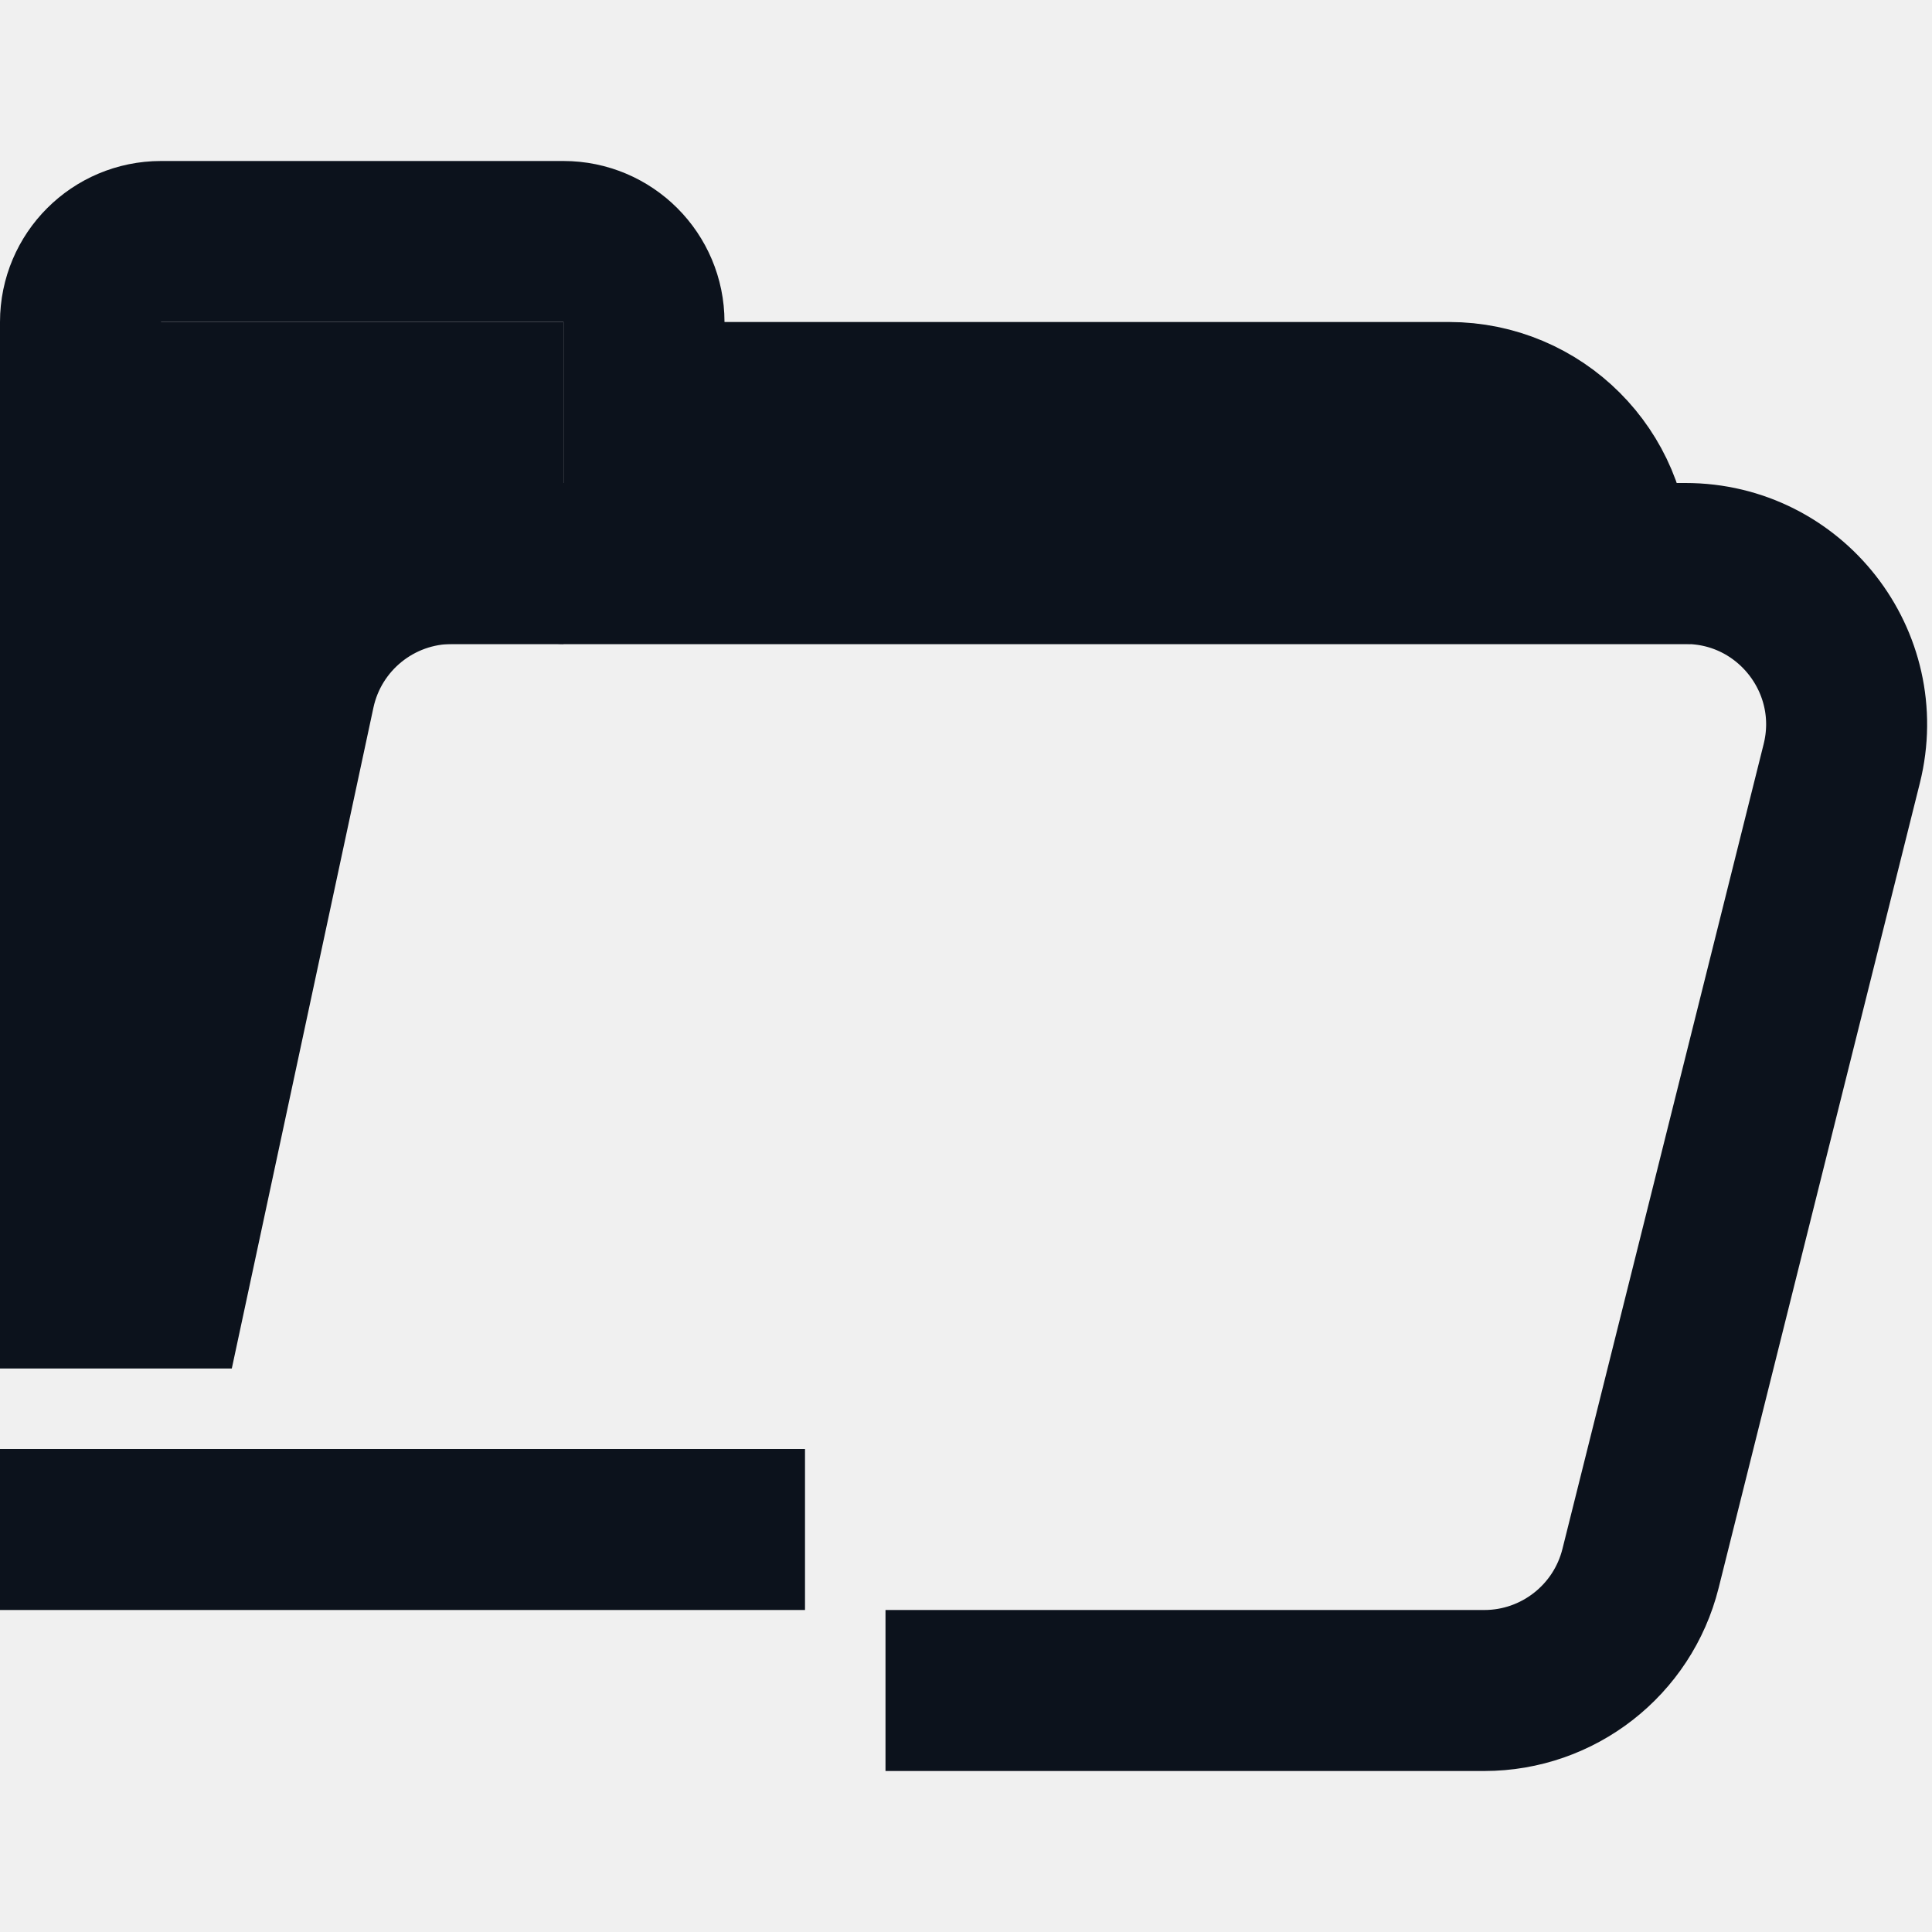
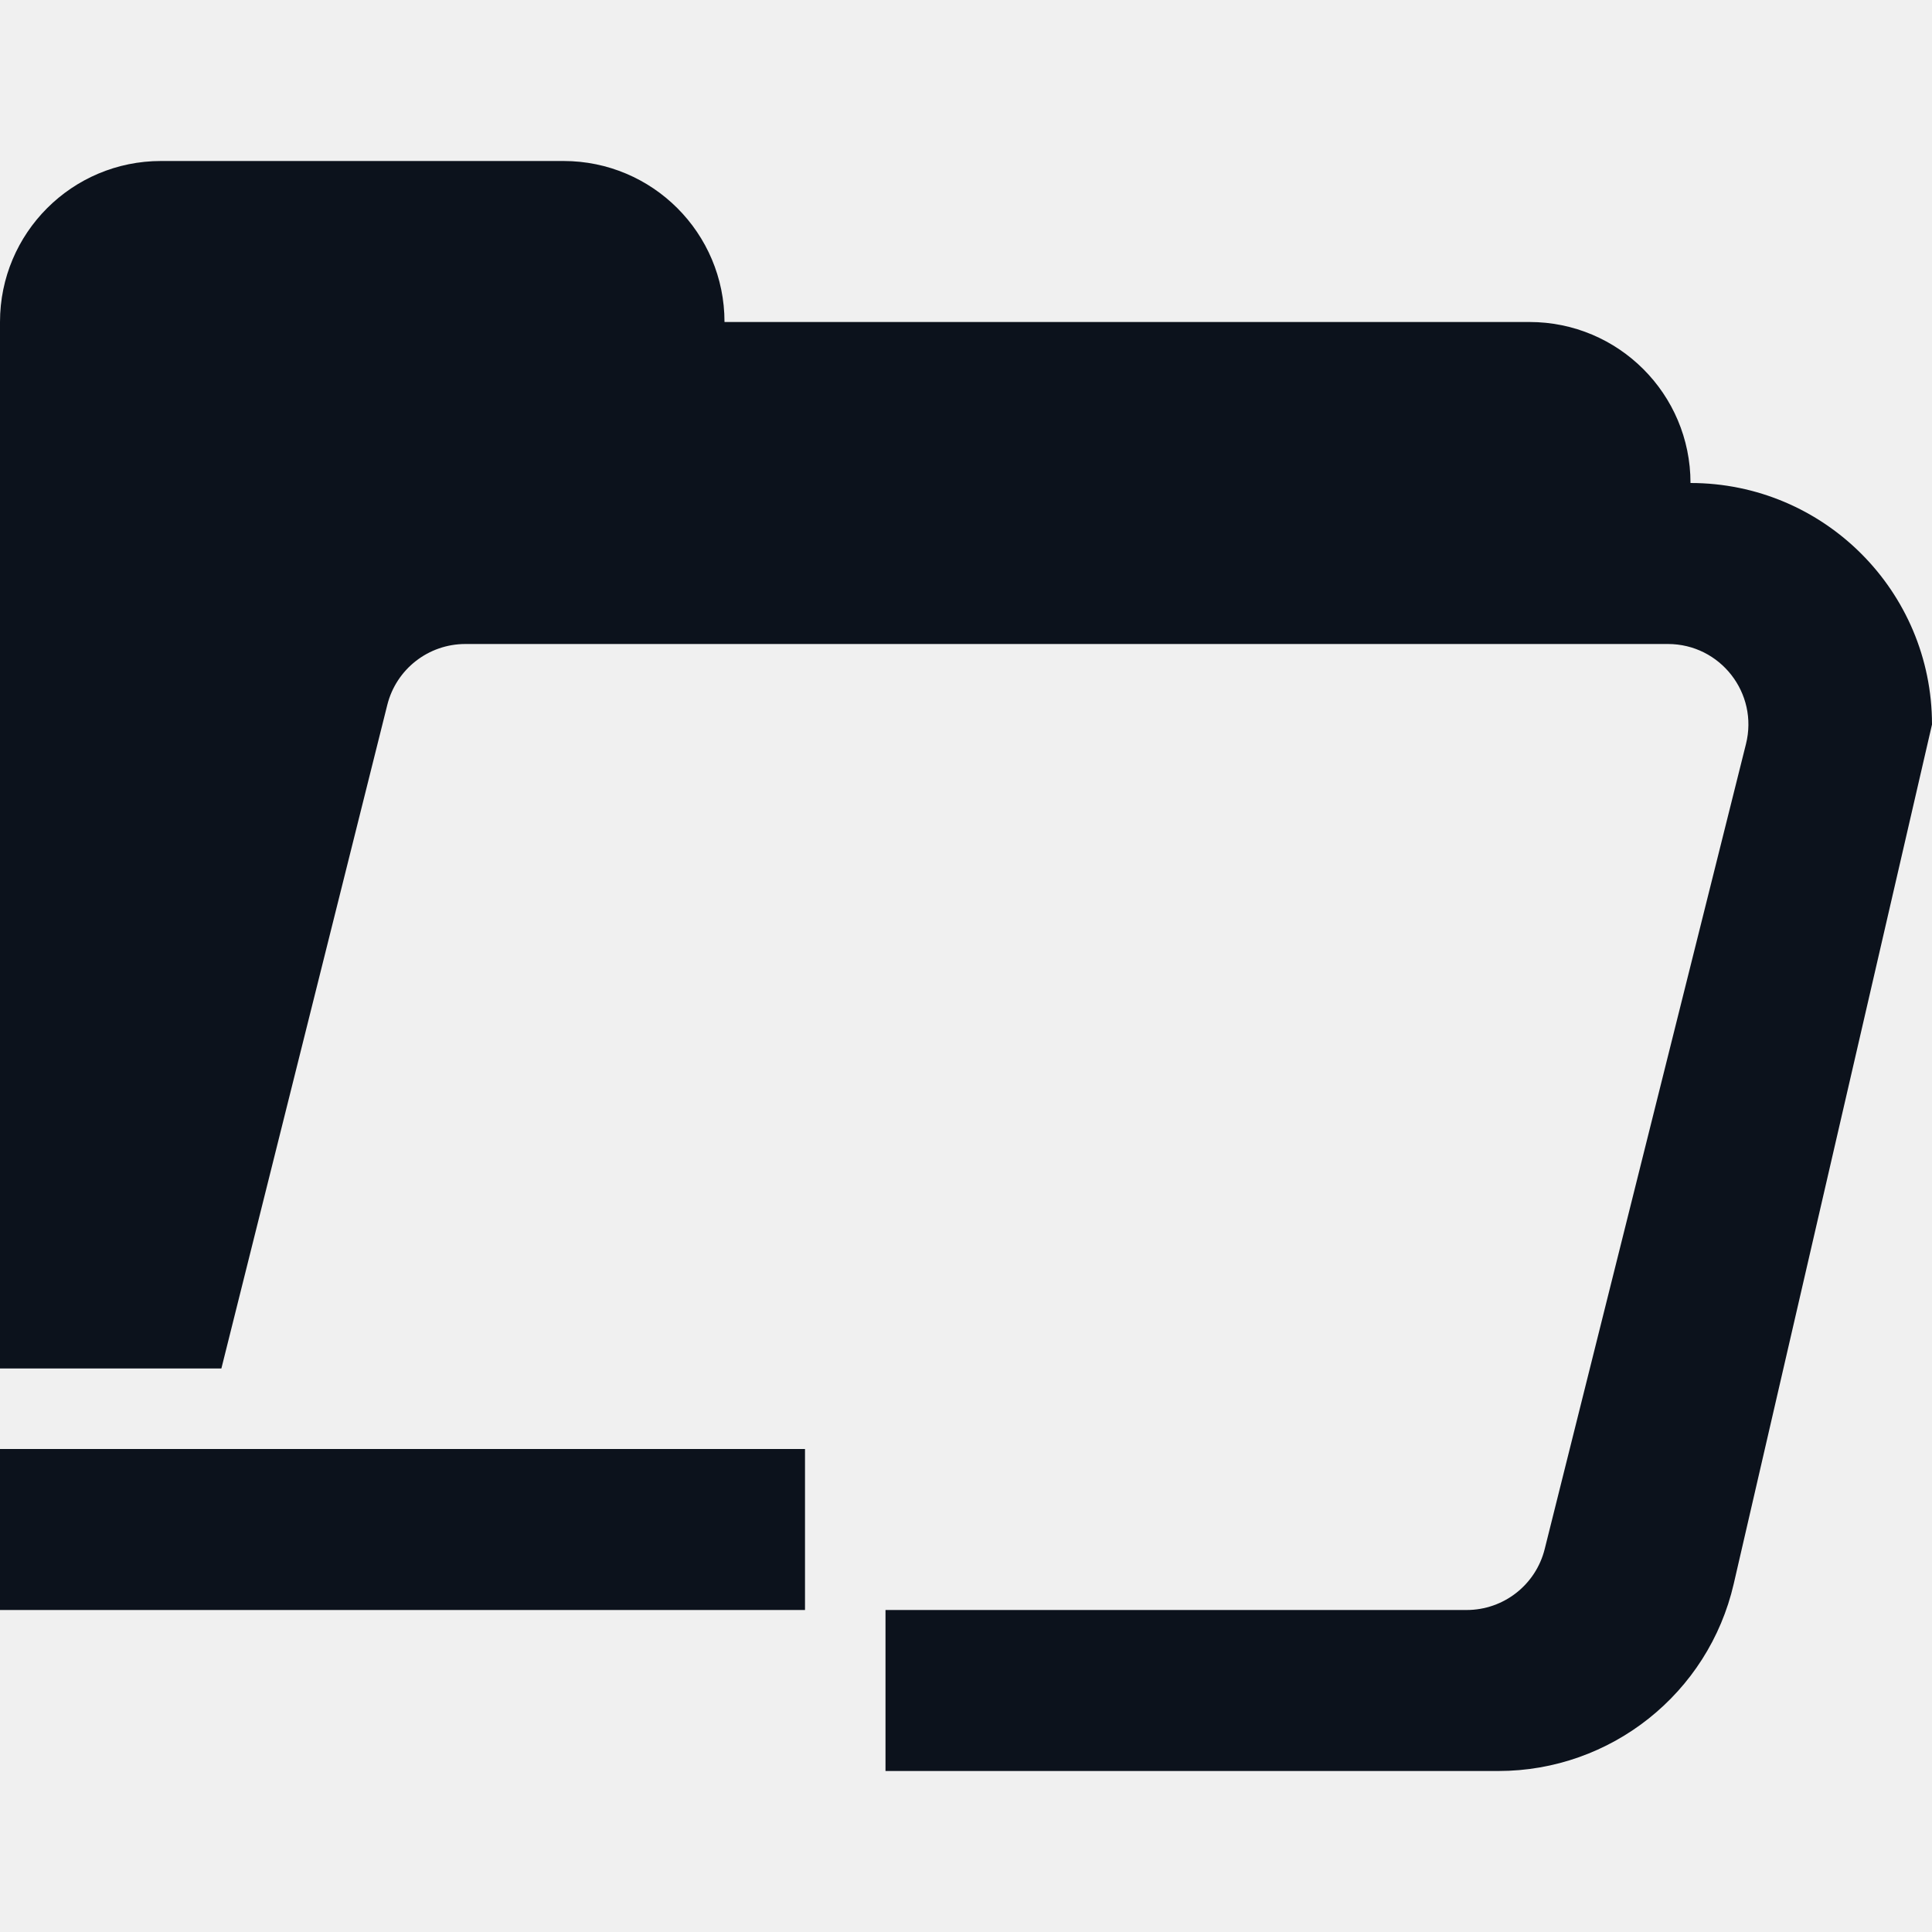
<svg xmlns="http://www.w3.org/2000/svg" width="24" height="24" viewBox="0 0 24 24" fill="none">
-   <g clip-path="url(#clip0_441_9185)">
-     <mask id="mask0_441_9185" style="mask-type:alpha" maskUnits="userSpaceOnUse" x="0" y="0" width="24" height="24">
-       <path fill-rule="evenodd" clip-rule="evenodd" d="M24 0H0V17H11V24H24V0Z" fill="#D9D9D9" />
-     </mask>
-     <g mask="url(#mask0_441_9185)">
-       <path d="M22.879 9.485C23.194 8.223 22.24 7 20.938 7H5.617C4.674 7 3.859 7.659 3.661 8.581L1.518 18.581C1.252 19.826 2.201 21 3.474 21H18.438C19.356 21 20.156 20.375 20.379 19.485L22.879 9.485Z" stroke="#0C121C" stroke-width="2" />
-       <path d="M8 21H3C1.895 21 1 20.105 1 19V4C1 3.448 1.448 3 2 3H7C7.552 3 8 3.448 8 4V5H18C19.105 5 20 5.895 20 7V7H7" stroke="#0C121C" stroke-width="2" stroke-linecap="round" />
-       <path d="M7 4H1V8V12H3V8H7V4Z" fill="#0C121C" />
-     </g>
-     <rect x="10" y="18" width="2" height="10" transform="rotate(90 10 18)" fill="#0C121C" />
-   </g>
-   <defs>
-     <clipPath id="clip0_441_9185">
-       <rect width="24" height="24" fill="white" />
-     </clipPath>
-   </defs>
+   <path fill-rule="evenodd" clip-rule="evenodd" d="M0 4V17H2.75L4.811 8.757C4.922 8.312 5.322 8 5.781 8H9H18H20.719C21.37 8 21.847 8.611 21.689 9.243L19.189 19.242C19.078 19.688 18.678 20 18.219 20H11V22H18.613C20.01 22 21.223 21.036 21.537 19.675L24 9C24 7.343 22.657 6 21 6C21 4.895 20.105 4 19 4H18H9C9 2.895 8.105 2 7 2H2C0.895 2 0 2.895 0 4Z" fill="#0C121C" />
+   <rect x="10" y="18" width="2" height="10" transform="rotate(90 10 18)" fill="#0C121C" />
</svg>
